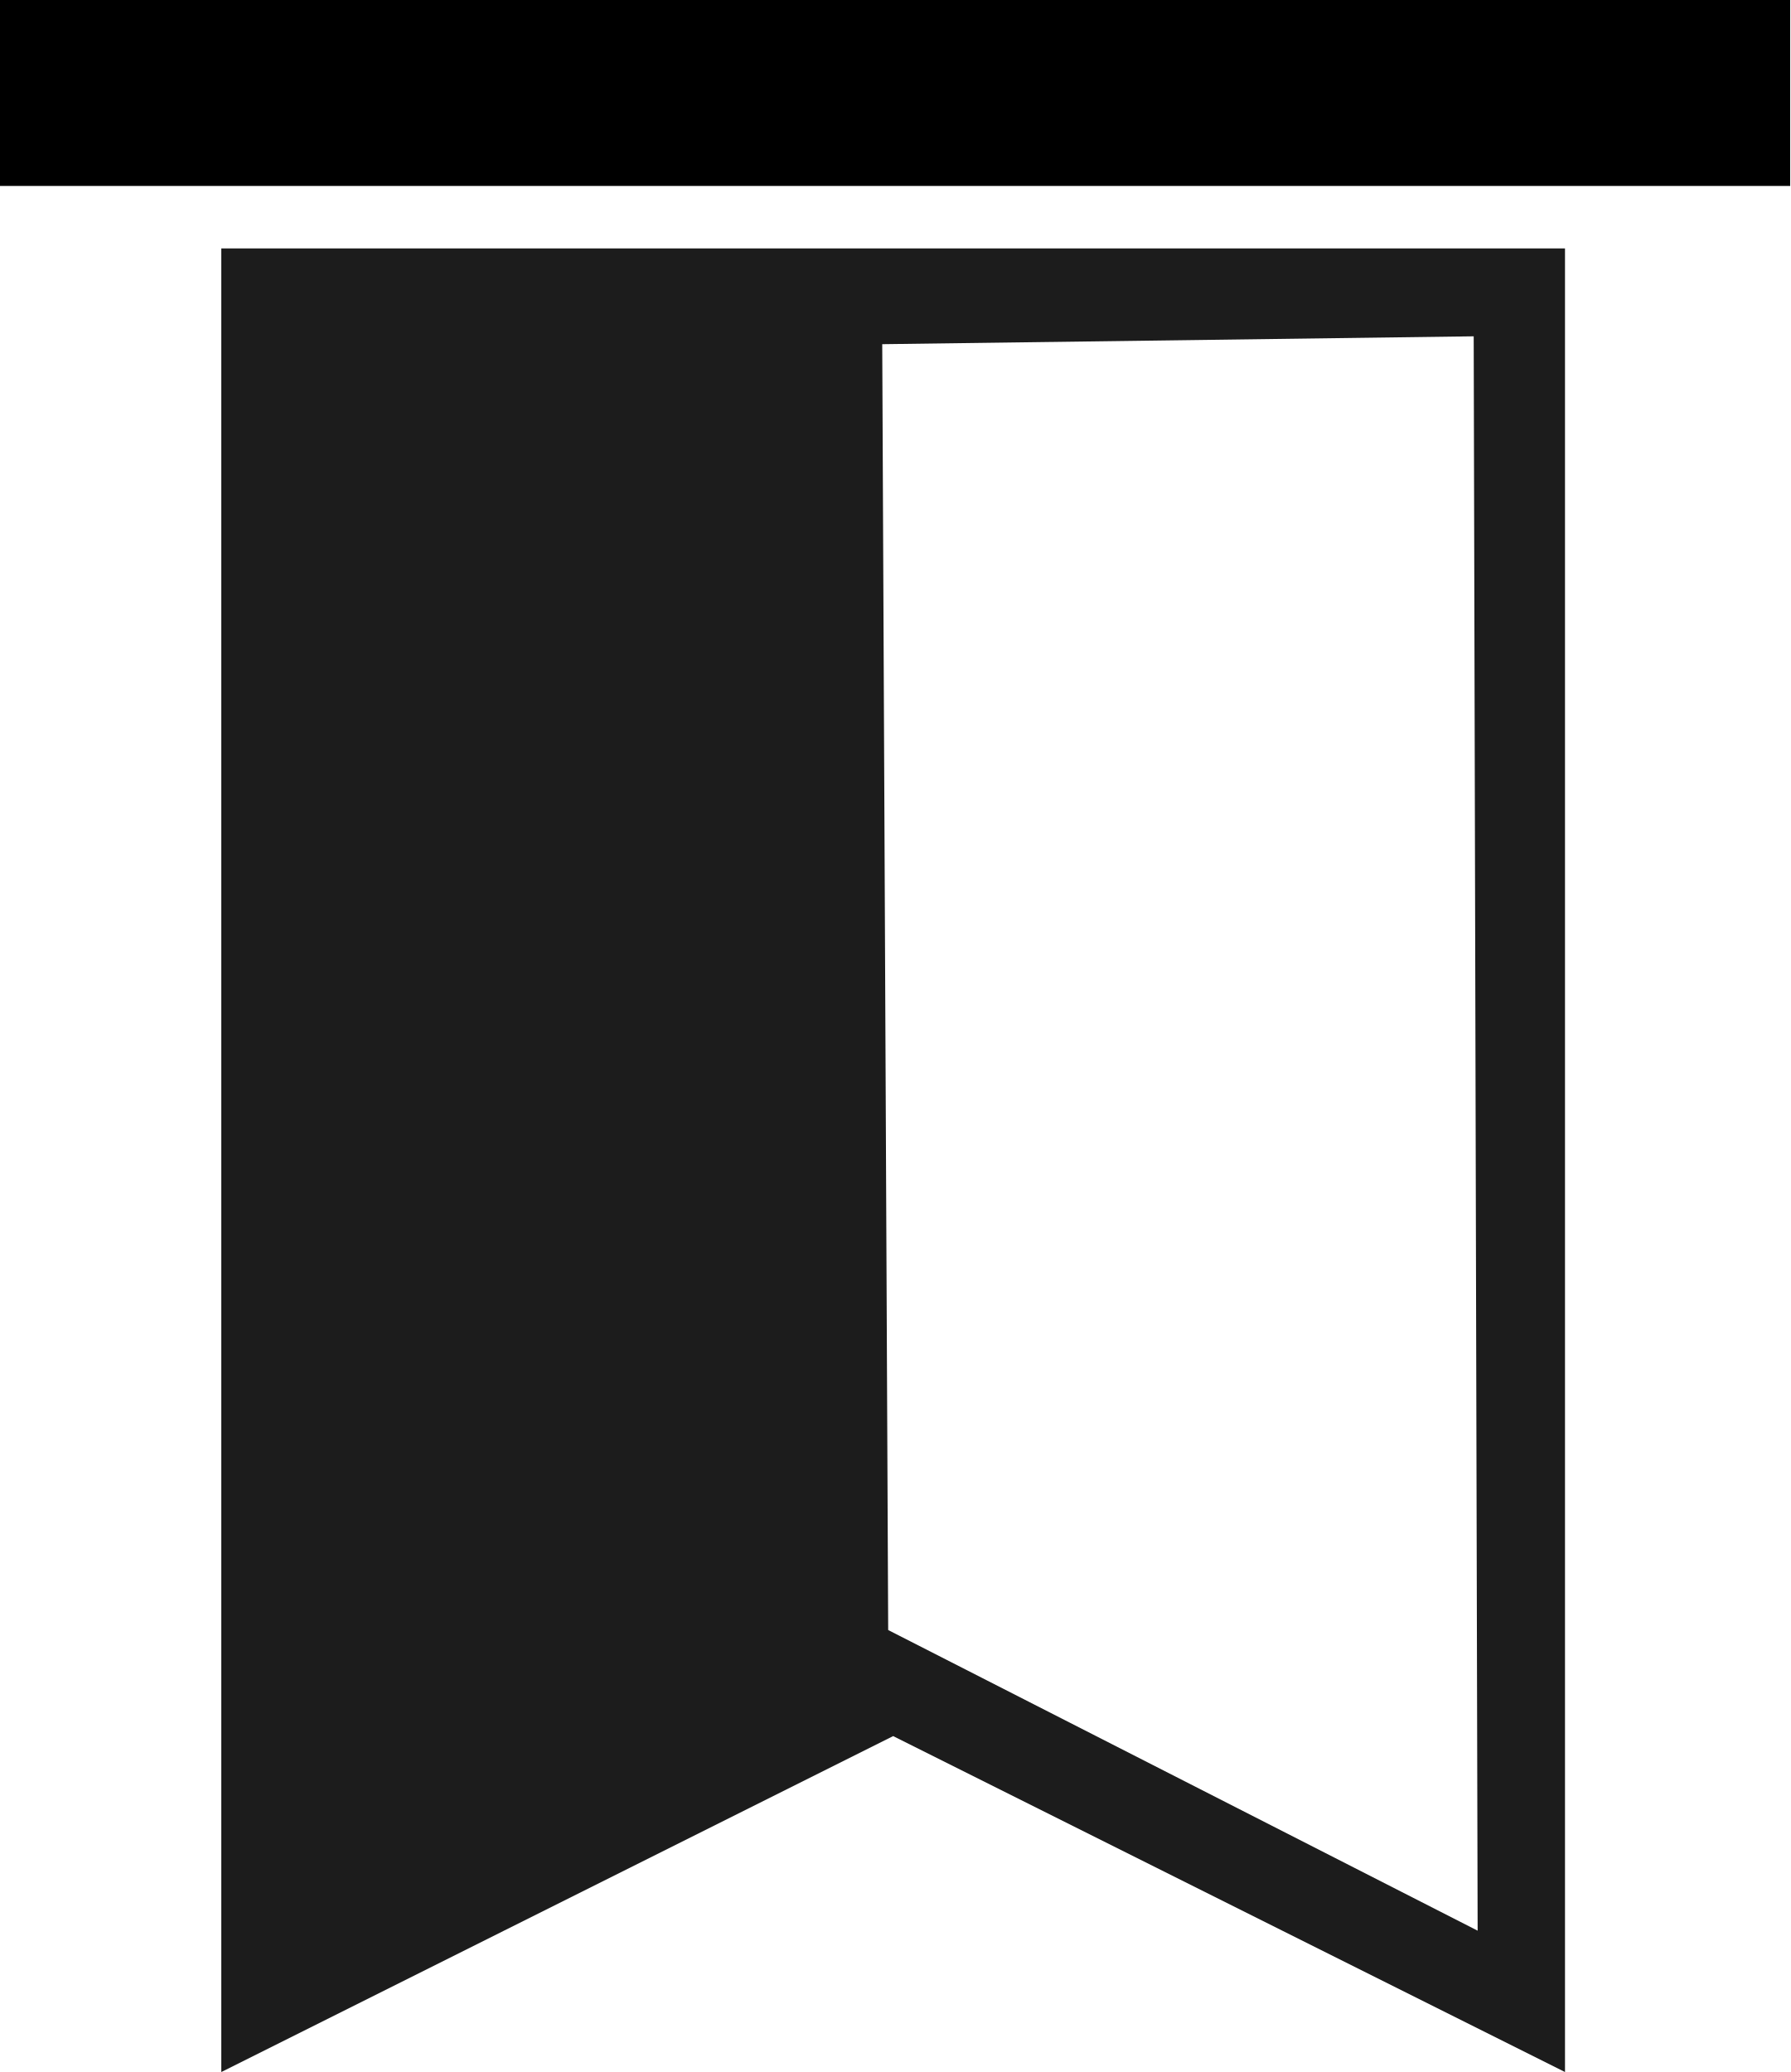
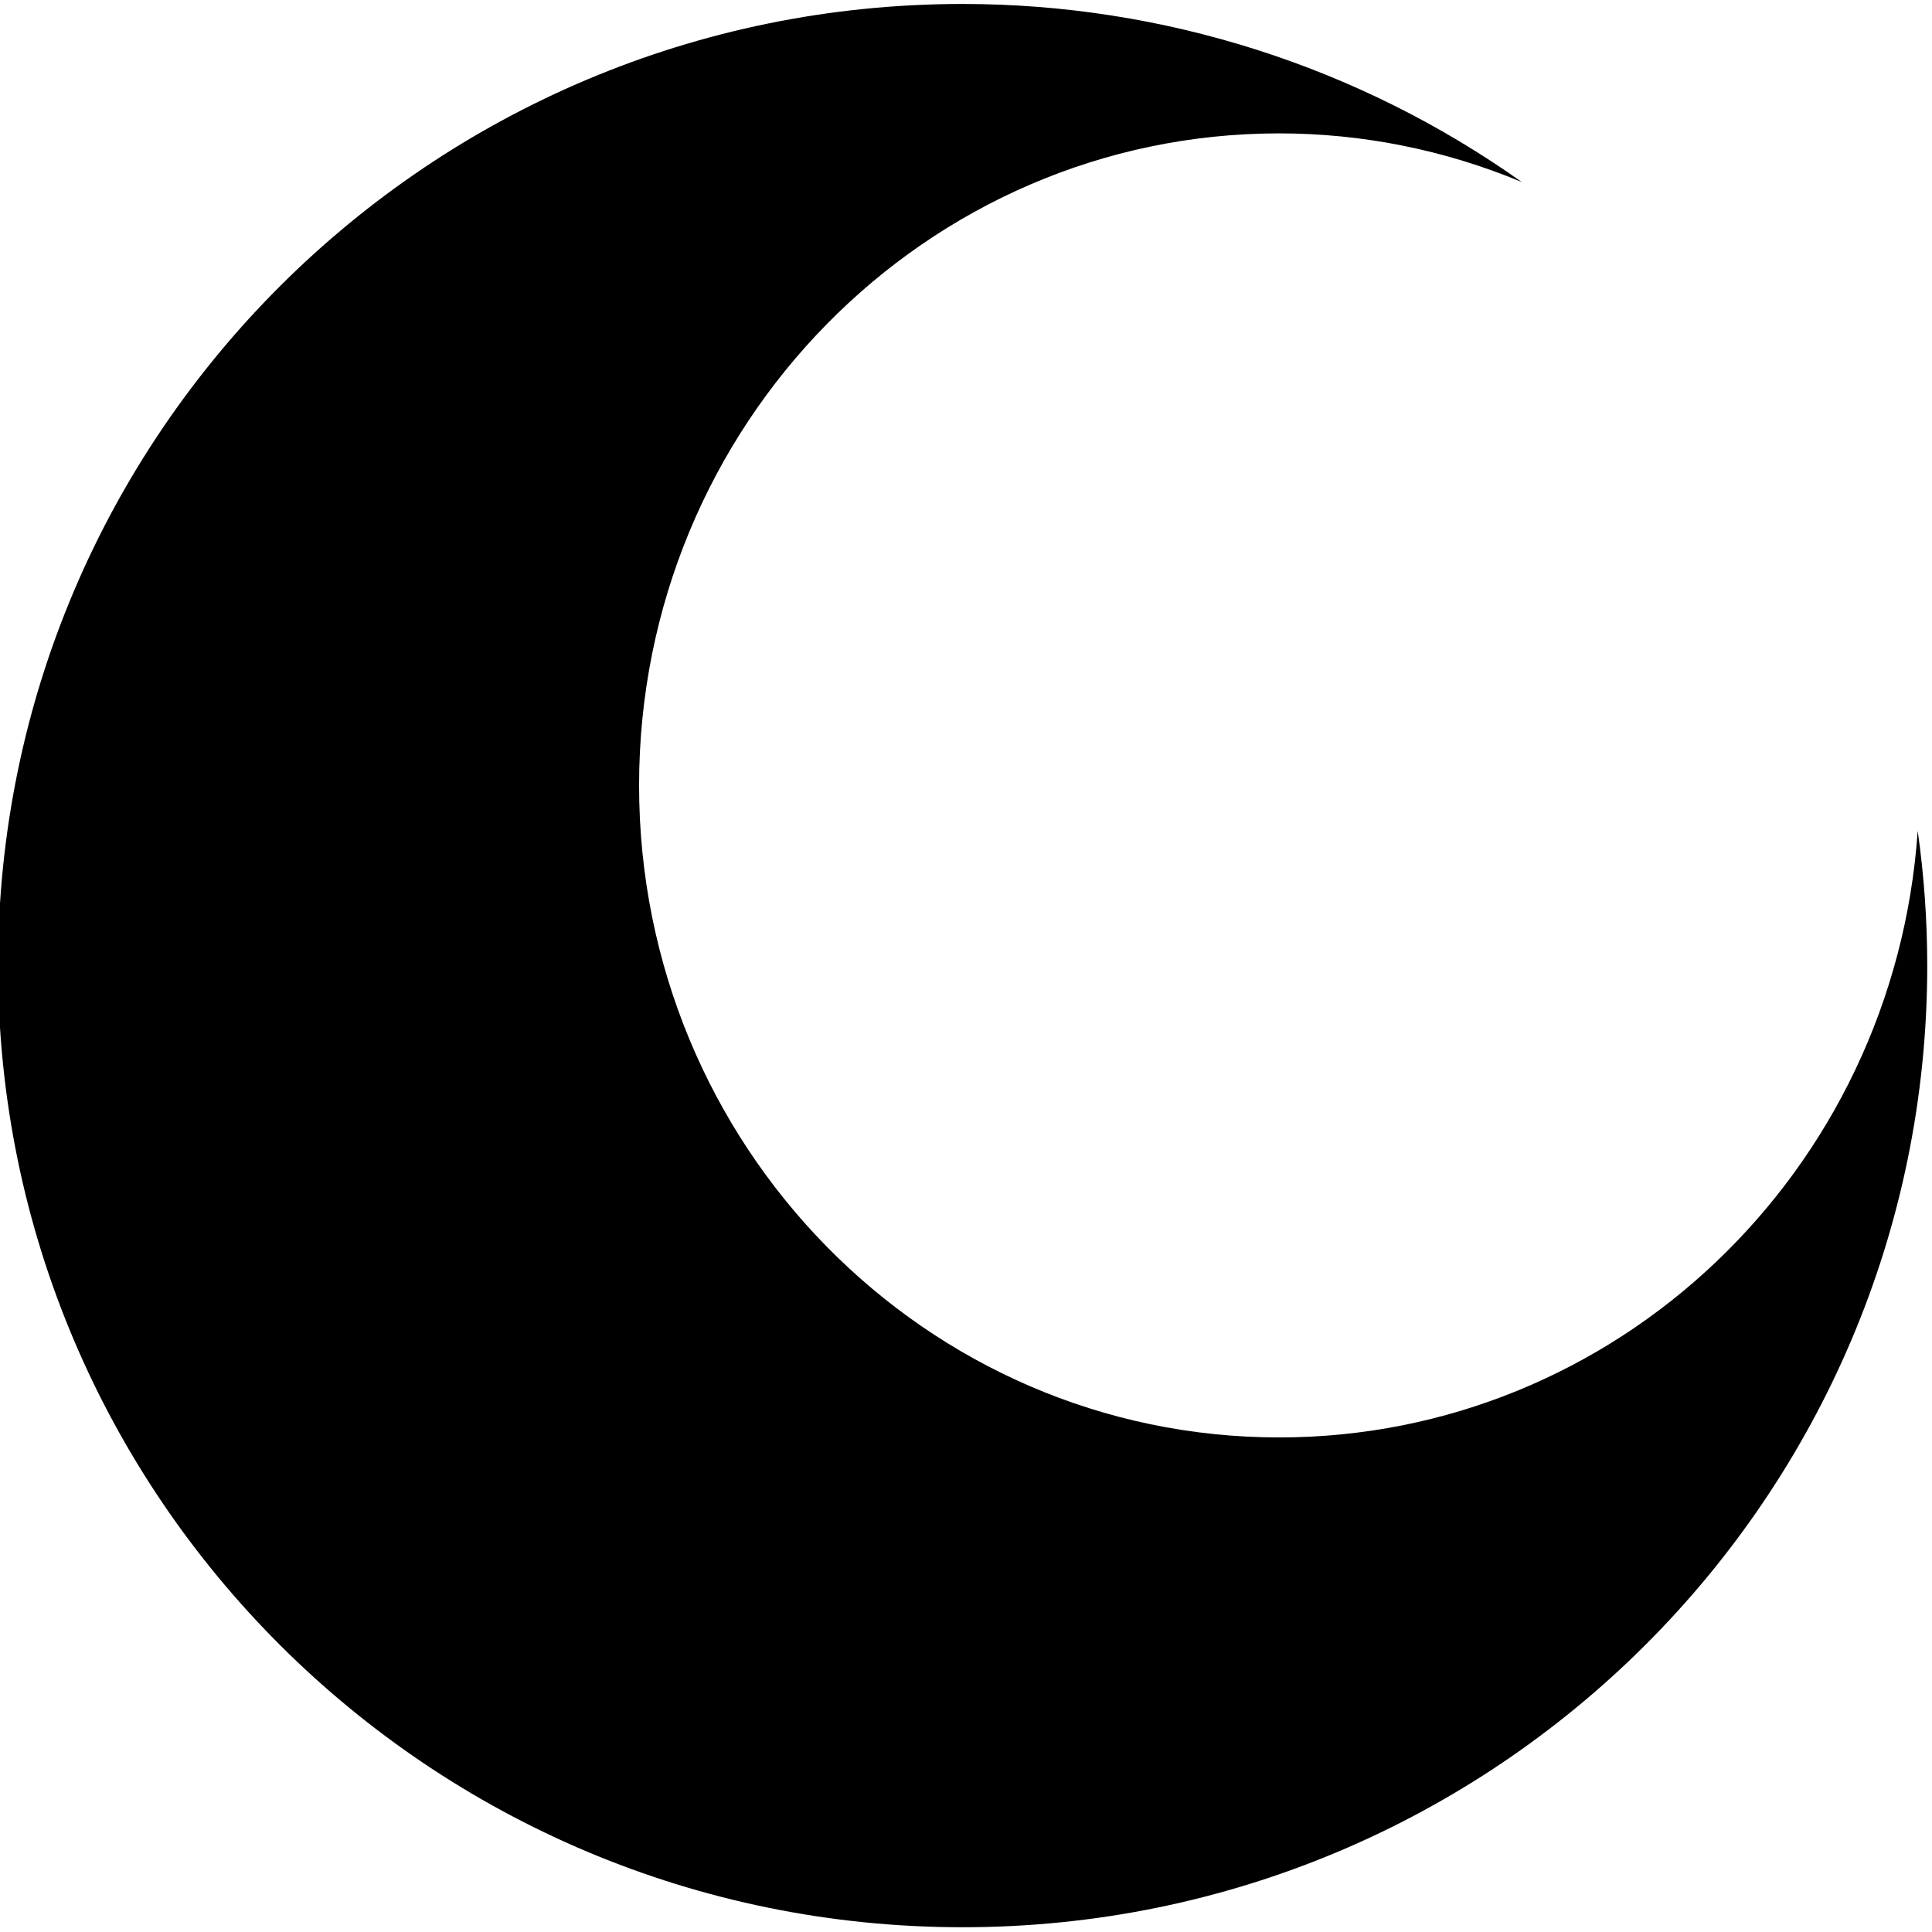
- <svg xmlns="http://www.w3.org/2000/svg" viewBox="0 0 74.608 86.351" version="1.1" id="svg1" width="74.608" height="86.351">
+ <svg xmlns="http://www.w3.org/2000/svg" viewBox="0 0 80 80" version="1.1" id="svg1" width="80" height="80">
  <defs id="defs1" />
-   <path d="m 9.223,10.352 v 76 l 28,-14 28,14 V 10.352 Z M 61.418,14.016 61.582,80.461 37.016,67.932 36.768,14.344 Z" style="fill:#1c1c1c" id="path3" />
-   <rect style="fill:#000000;fill-opacity:1;stroke-width:0.983" id="rect2" width="74.608" height="7.749" x="0" y="0" />
+   <path d="M 39.859,0.164 A 39.942,39.819 0 0 0 -0.082,39.984 39.942,39.819 0 0 0 39.859,79.803 39.942,39.819 0 0 0 79.803,39.984 39.942,39.819 0 0 0 79.408,34.404 26.505,26.999 0 0 1 52.969,59.521 26.505,26.999 0 0 1 26.463,32.523 26.505,26.999 0 0 1 52.969,5.523 a 26.505,26.999 0 0 1 10.047,2.016 39.942,39.819 0 0 0 -23.156,-7.375 z" style="stroke-width:10" id="path3" />
</svg>
